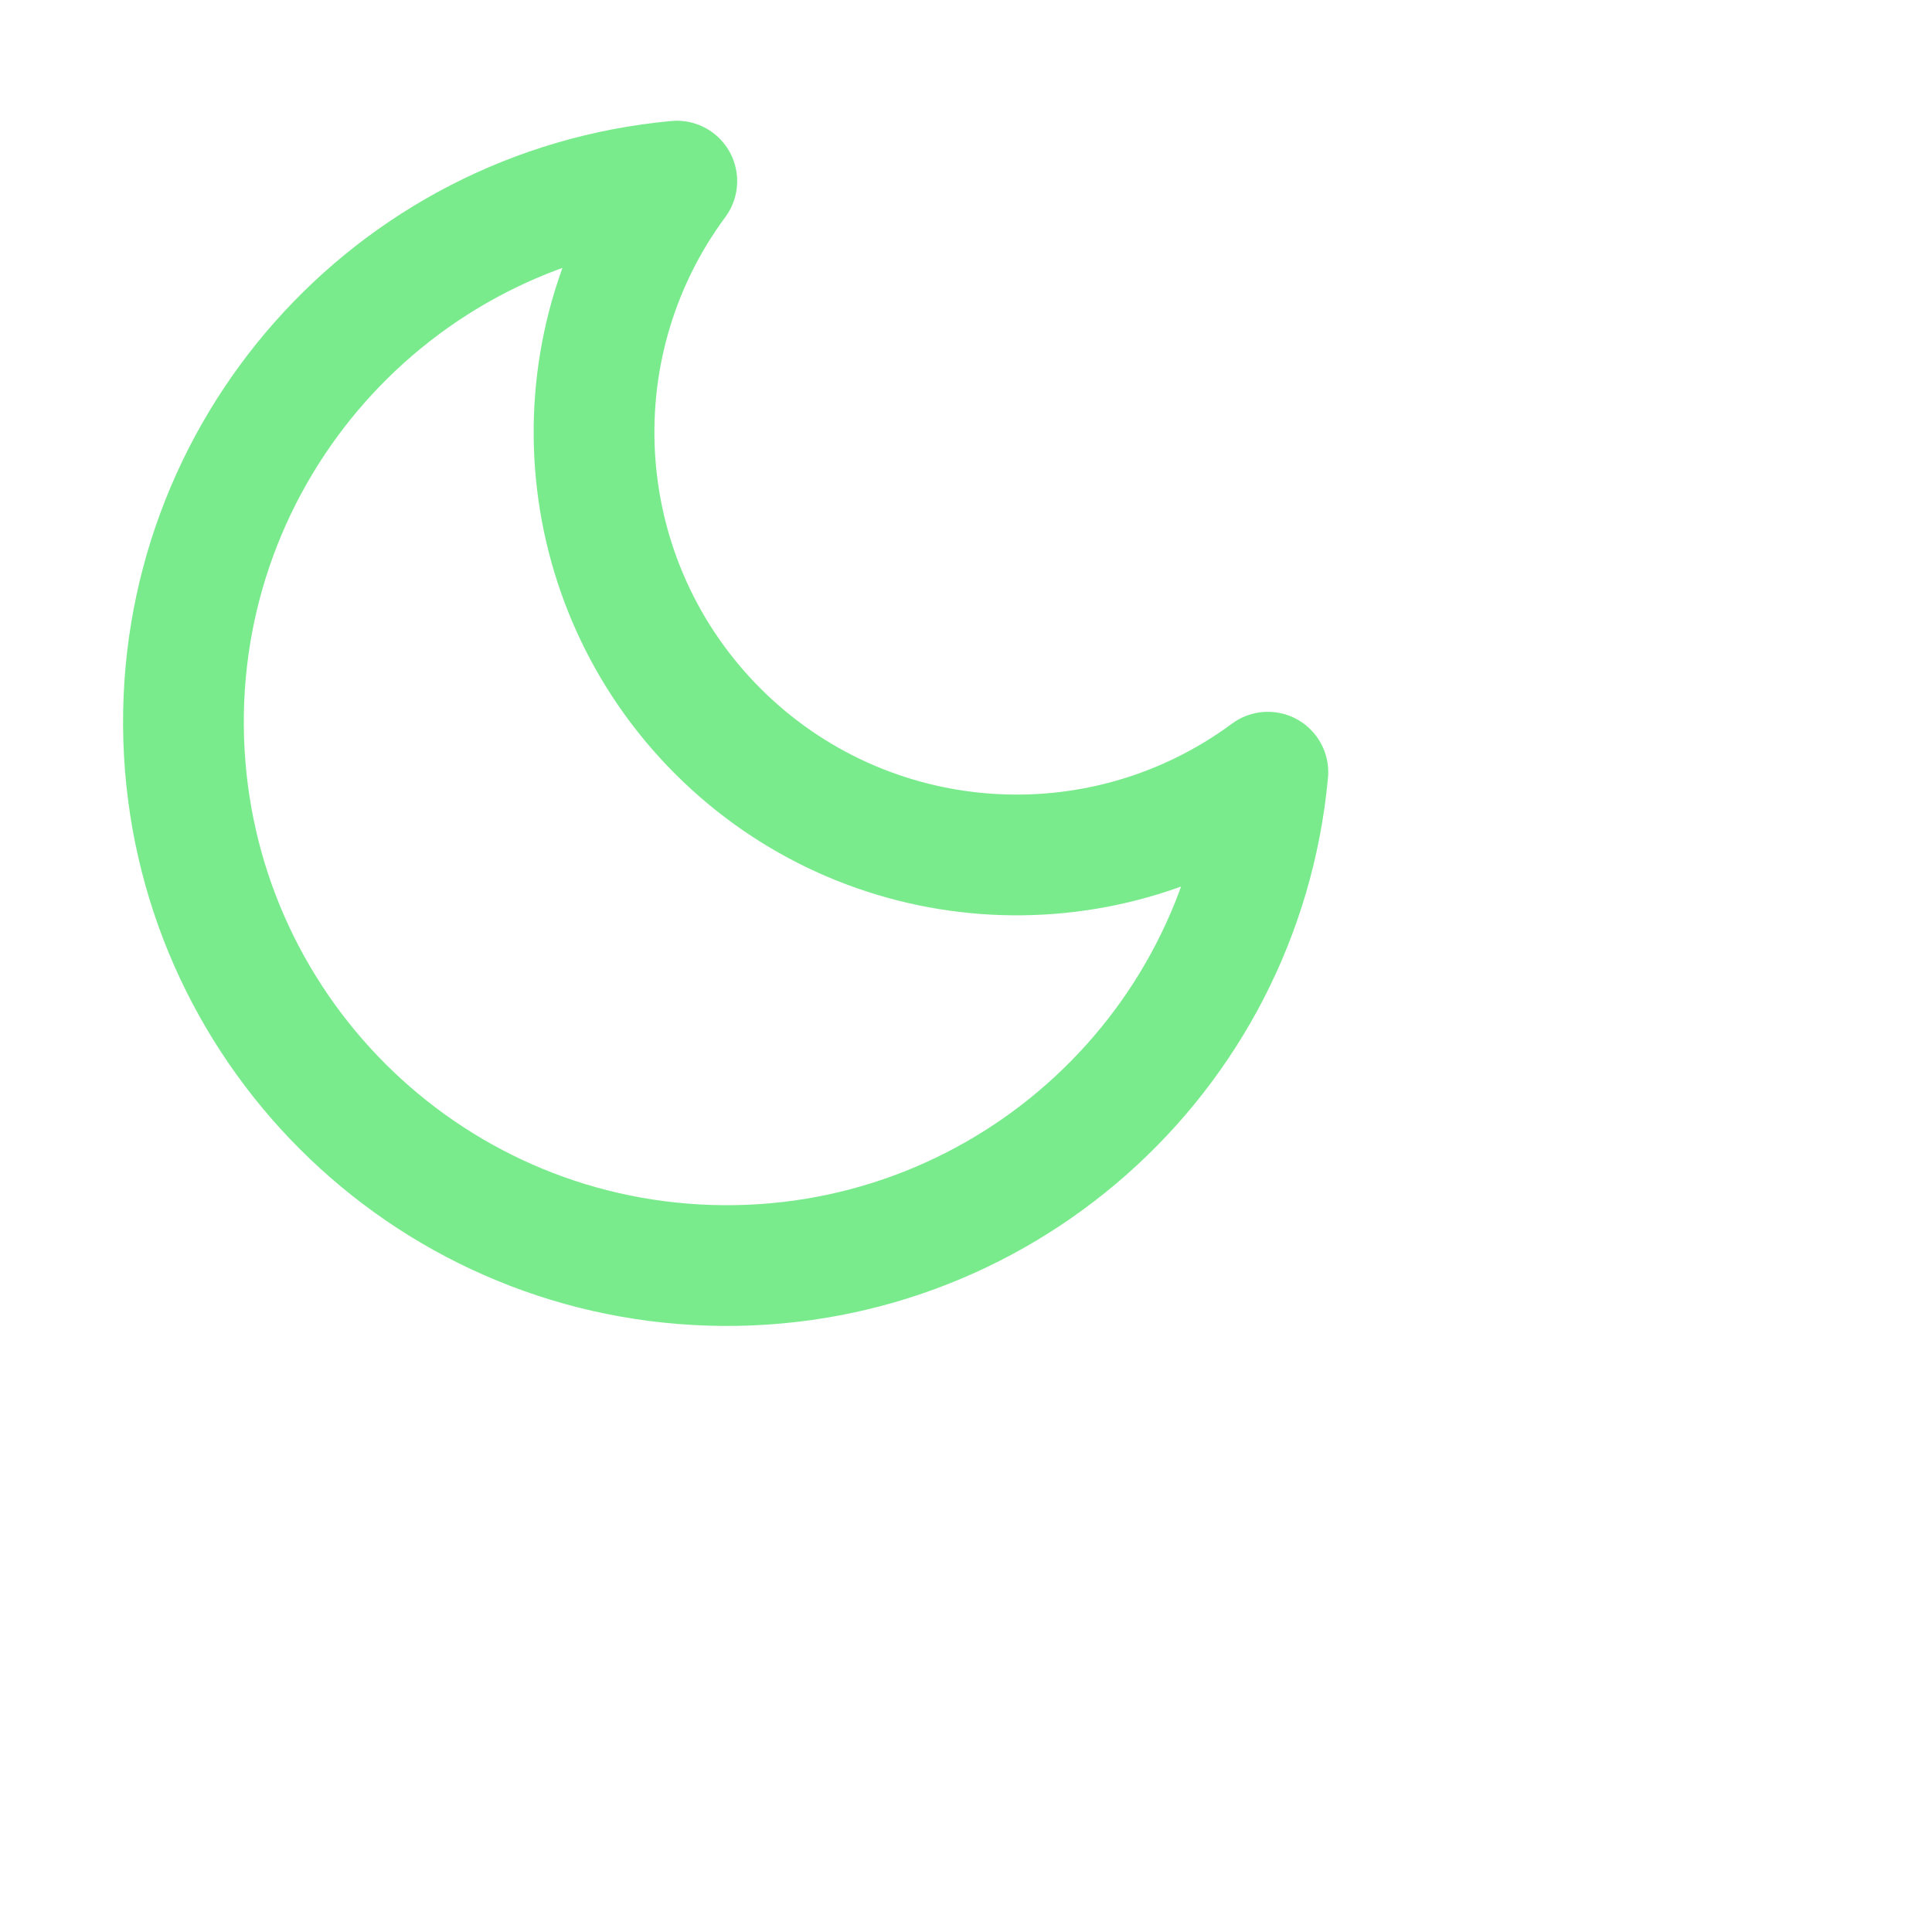
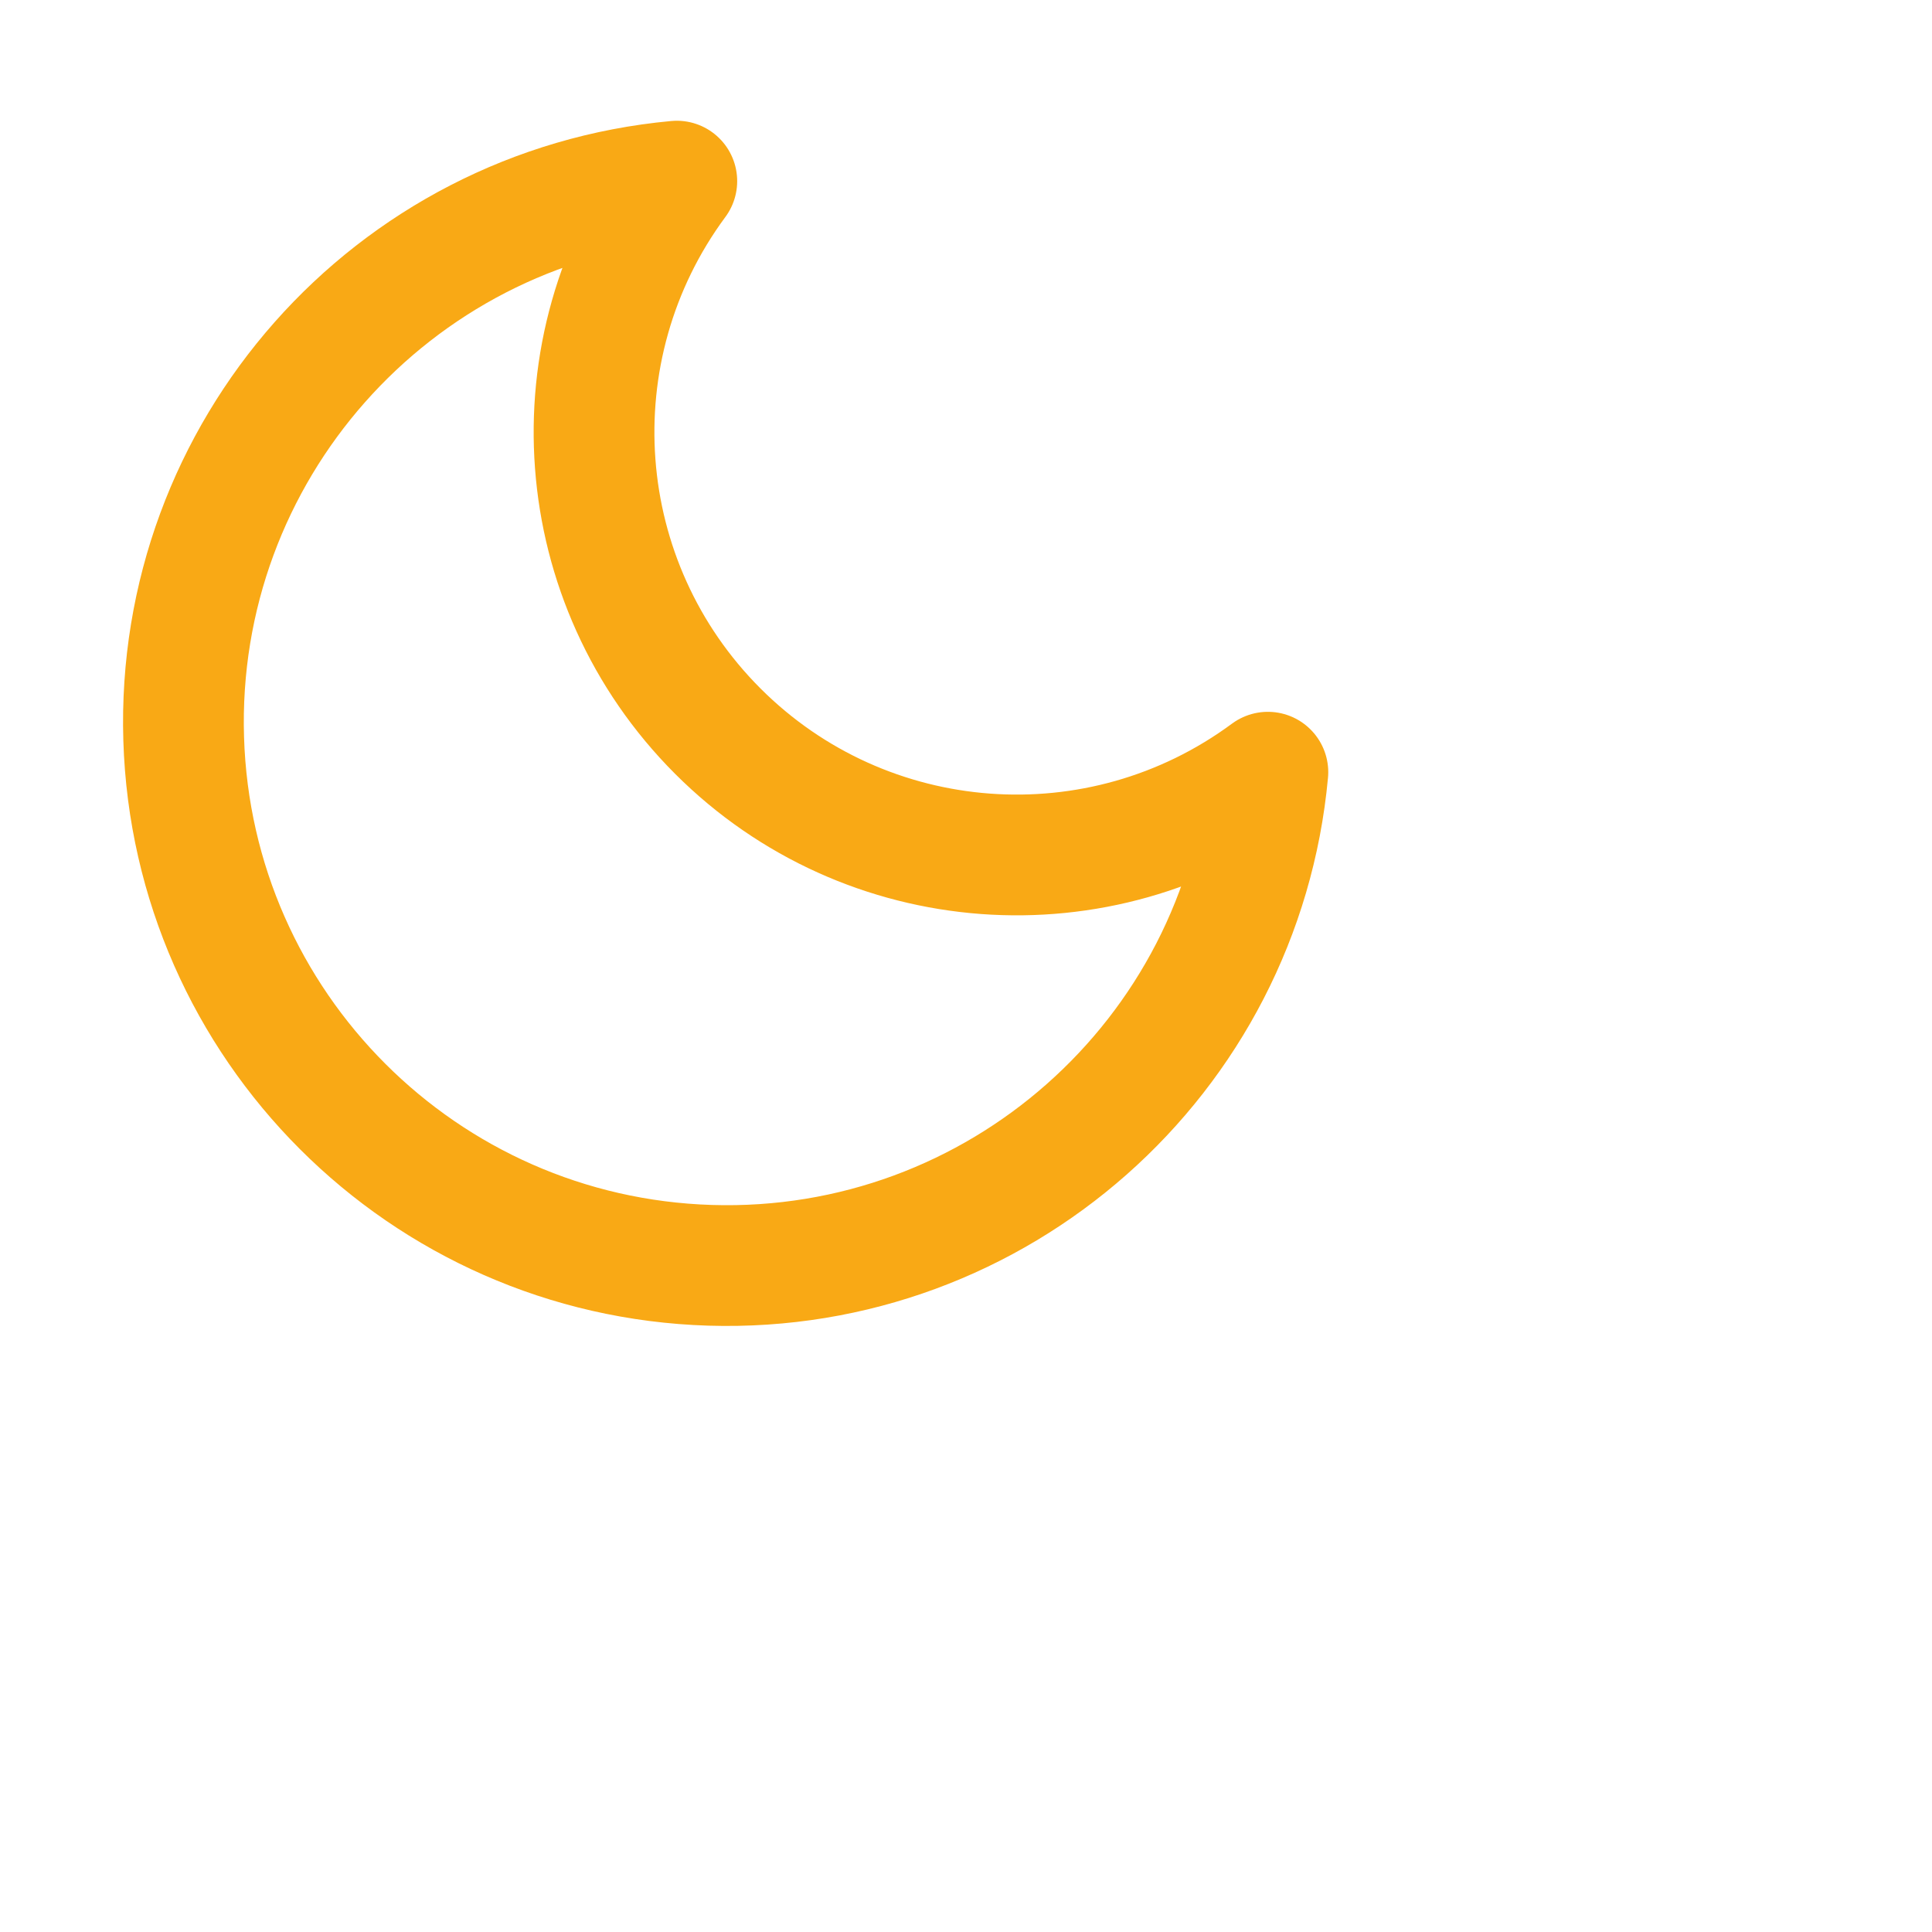
- <svg xmlns="http://www.w3.org/2000/svg" x="120" y="120" viewBox="0 0 16 16" fill="none" color="#7AEB8D" width="272" height="272" style="color: rgb(122, 235, 141);">
+ <svg xmlns="http://www.w3.org/2000/svg" x="120" y="120" viewBox="0 0 16 16" fill="none" color="#f9a915" width="272" height="272" style="color: rgb(249, 169, 21);">
  <svg stroke="currentColor" fill="none" stroke-width="2" viewBox="0 0 24 24" stroke-linecap="round" stroke-linejoin="round" height="1em" width="1em">
    <path d="M21 12.79A9 9 0 1 1 11.21 3 7 7 0 0 0 21 12.79z" />
  </svg>
</svg>
